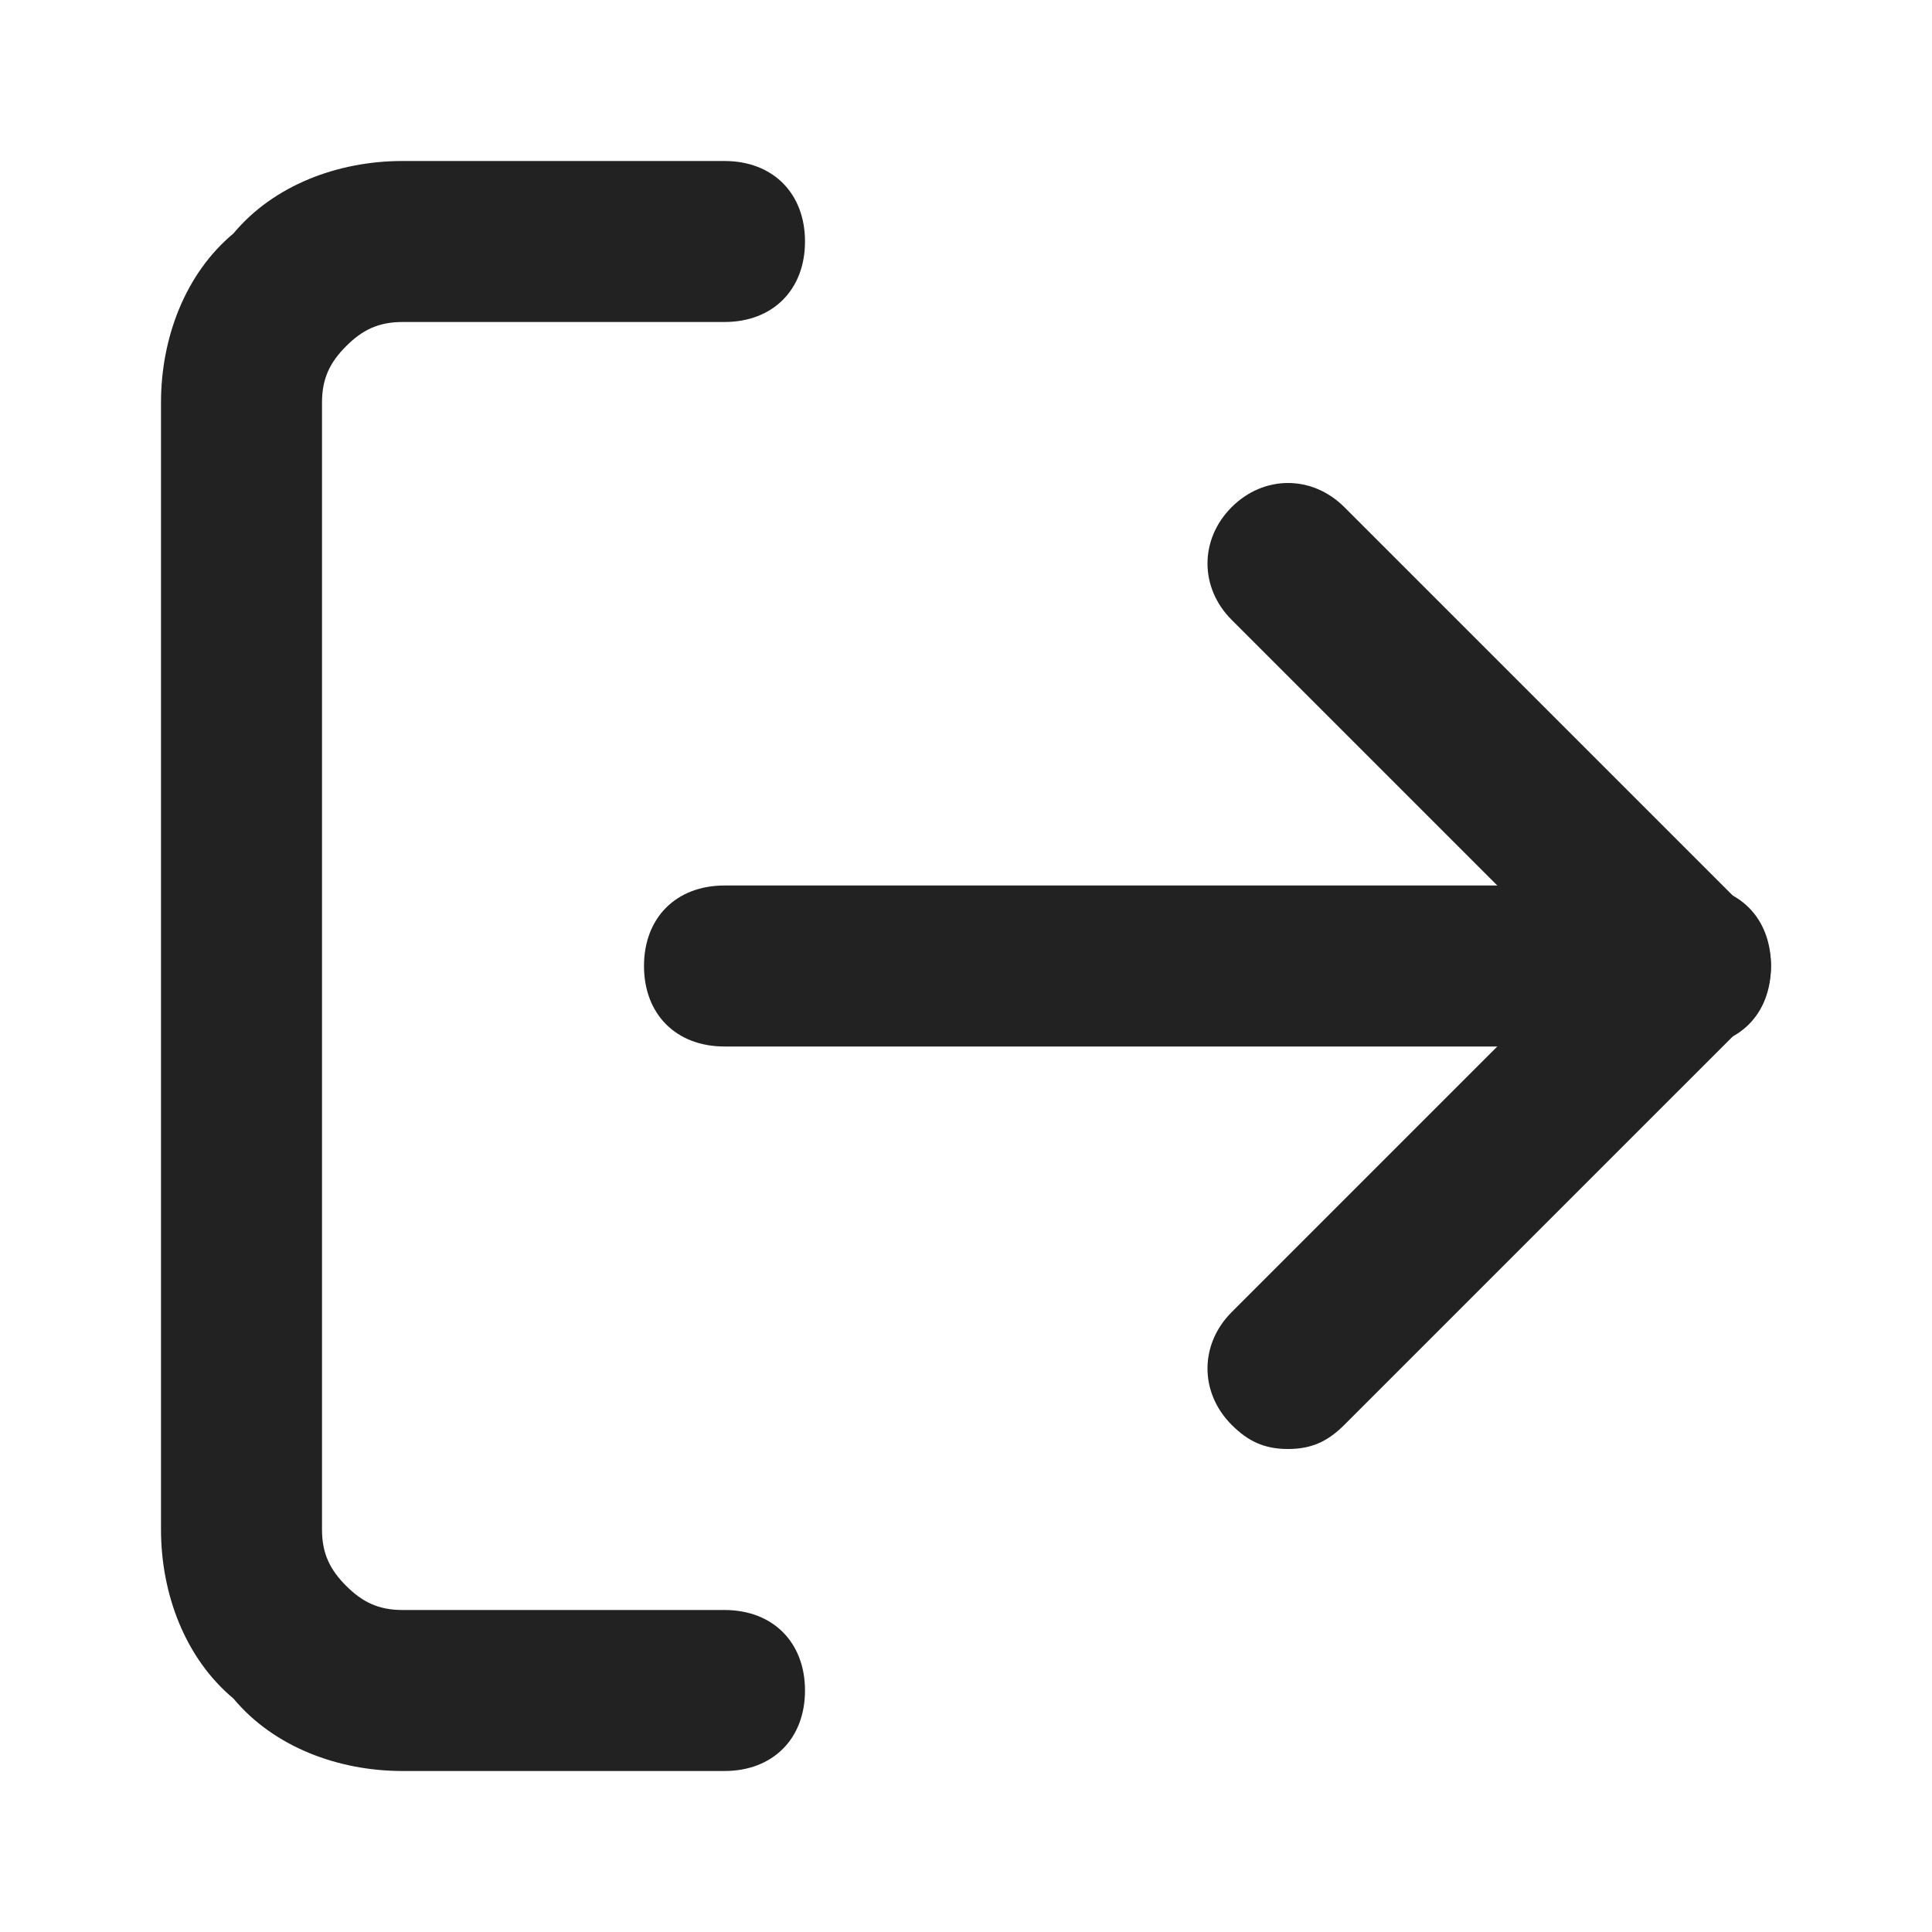
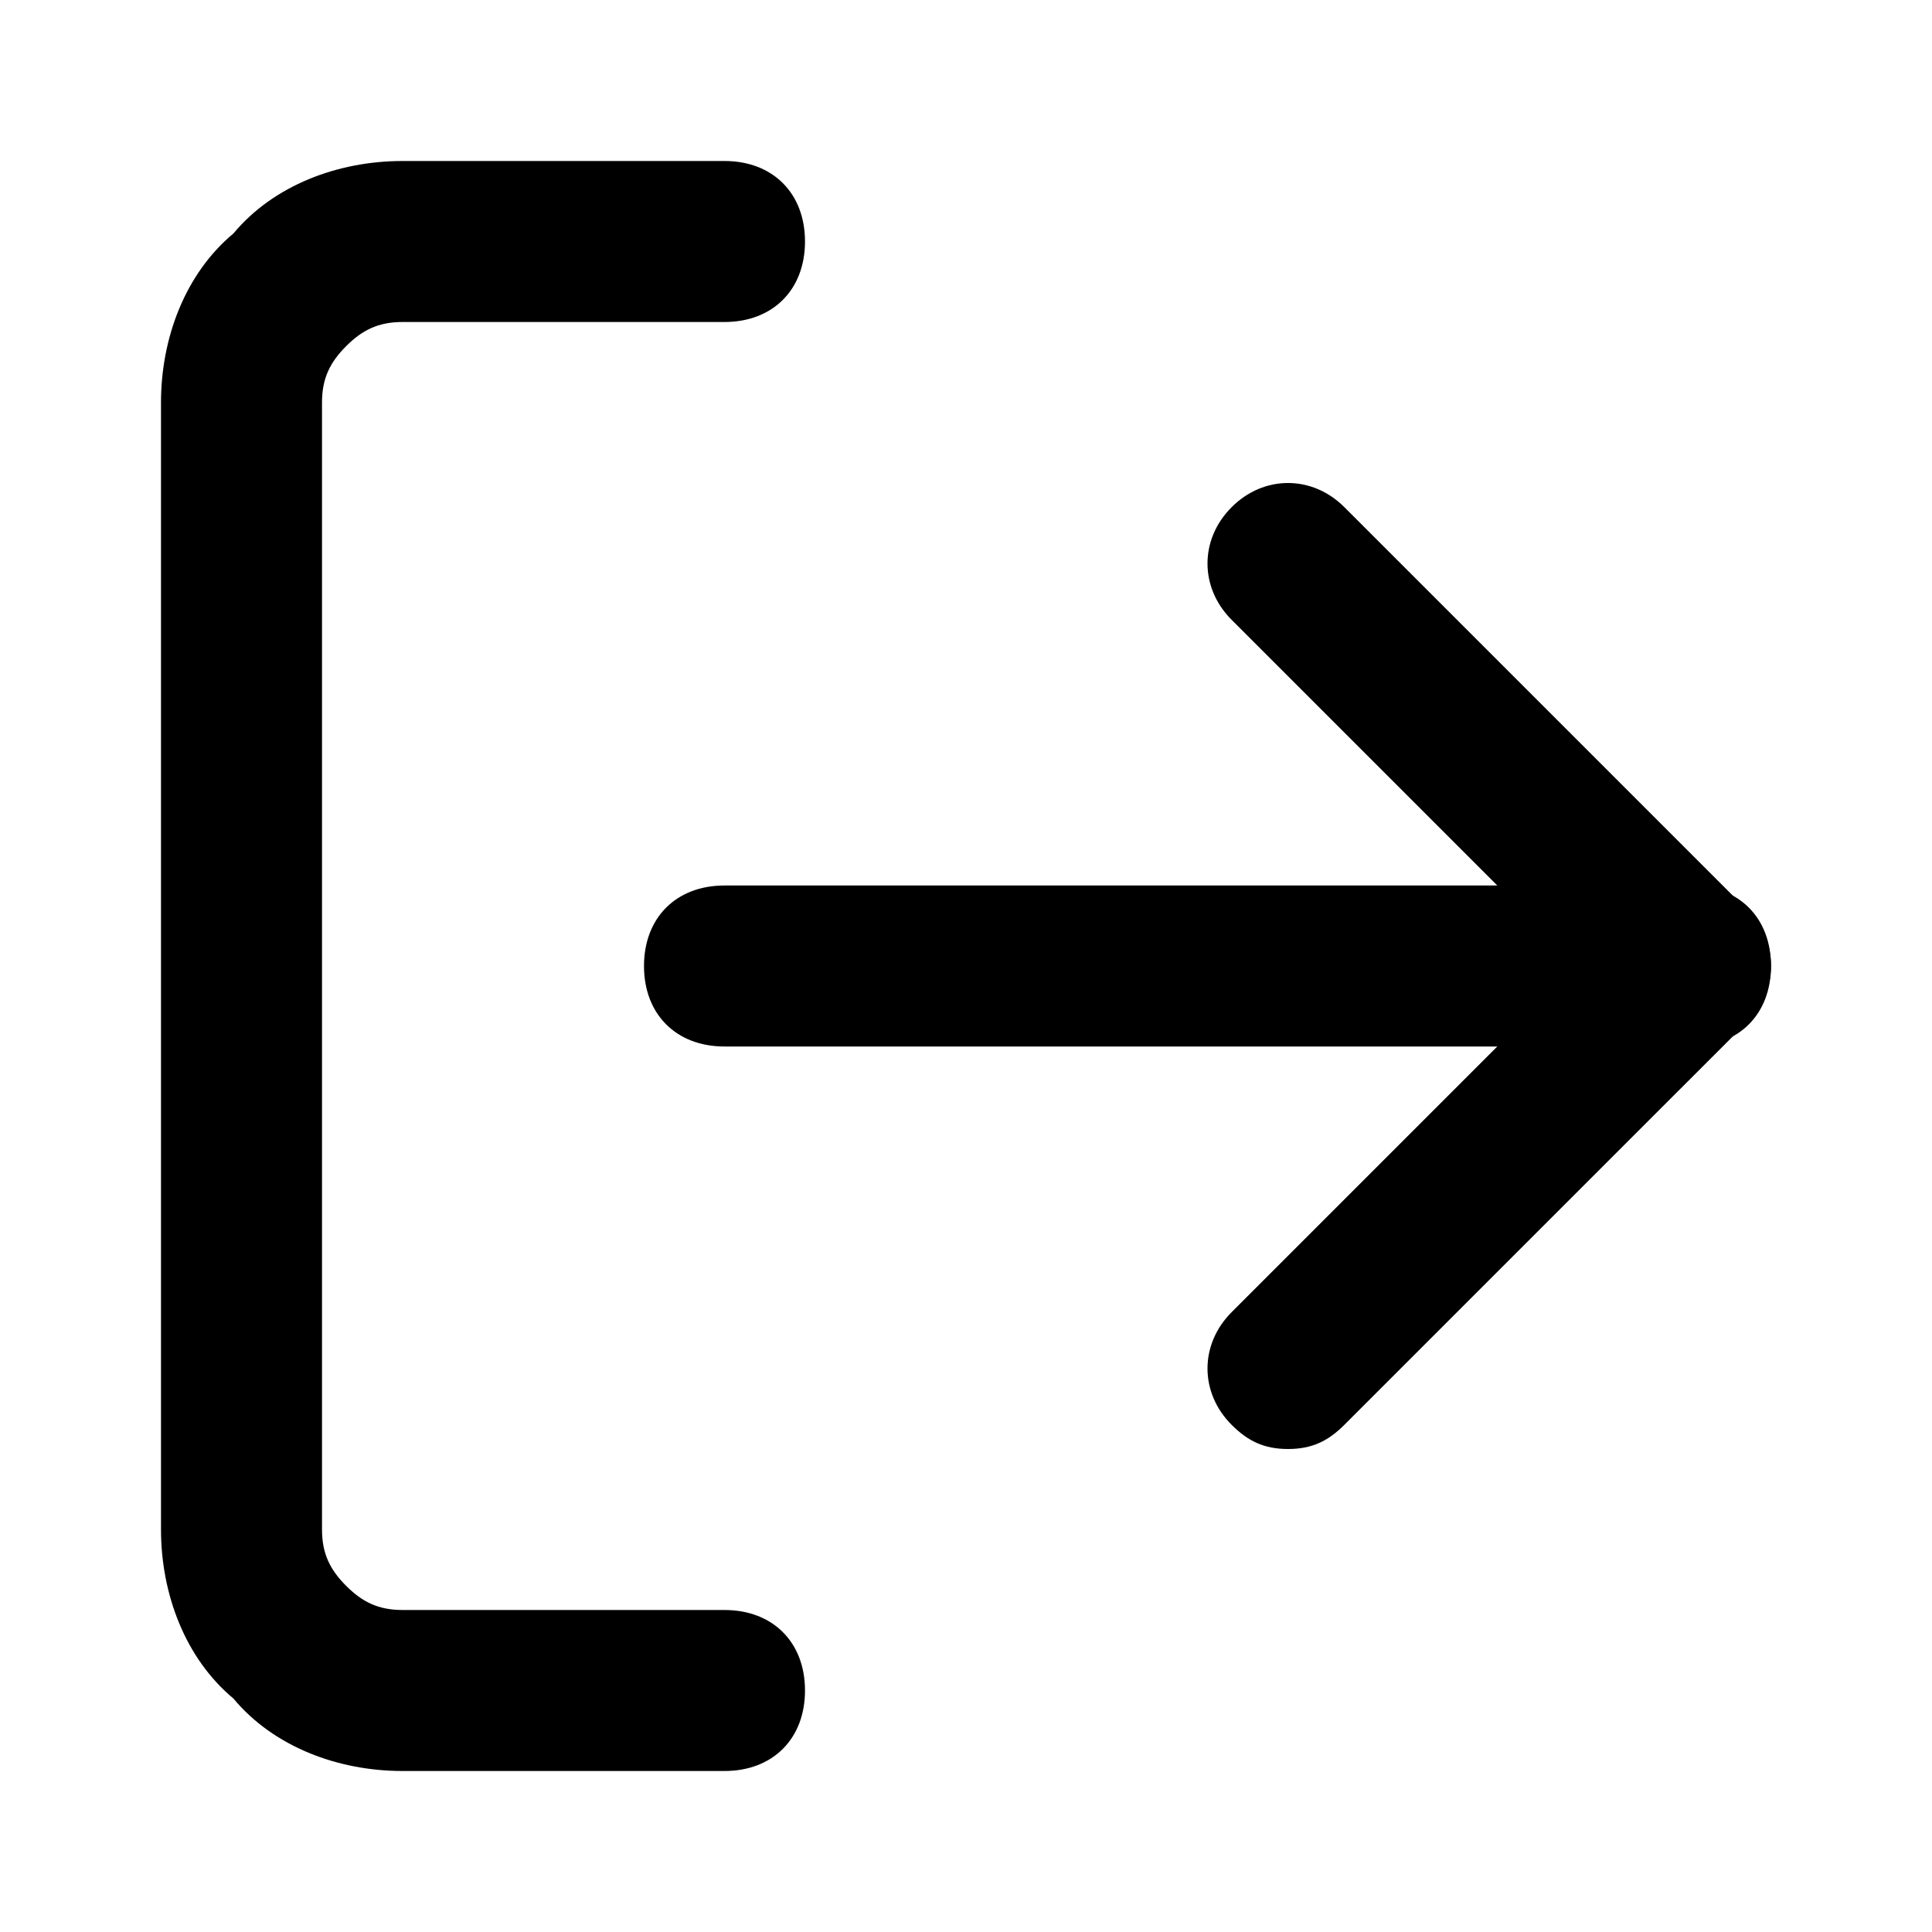
<svg xmlns="http://www.w3.org/2000/svg" version="1.1" id="레이어_1" x="0px" y="0px" viewBox="0 0 24 24" style="enable-background:new 0 0 24 24;" xml:space="preserve">
-   <style type="text/css">
- 	.st0{fill:#222222;}
- </style>
-   <path class="st0" d="M9,22H5c-0.8,0-1.6-0.3-2.1-0.9C2.3,20.6,2,19.8,2,19V5c0-0.8,0.3-1.6,0.9-2.1C3.4,2.3,4.2,2,5,2h4  c0.6,0,1,0.4,1,1S9.6,4,9,4H5C4.7,4,4.5,4.1,4.3,4.3C4.1,4.5,4,4.7,4,5v14c0,0.3,0.1,0.5,0.3,0.7C4.5,19.9,4.7,20,5,20h4  c0.6,0,1,0.4,1,1S9.6,22,9,22z" />
-   <path class="st0" d="M16,18c-0.3,0-0.5-0.1-0.7-0.3c-0.4-0.4-0.4-1,0-1.4l4.3-4.3l-4.3-4.3c-0.4-0.4-0.4-1,0-1.4s1-0.4,1.4,0l5,5  c0.4,0.4,0.4,1,0,1.4l-5,5C16.5,17.9,16.3,18,16,18z" />
-   <path class="st0" d="M21,13H9c-0.6,0-1-0.4-1-1s0.4-1,1-1h12c0.6,0,1,0.4,1,1S21.6,13,21,13z" />
+   <path d="M9,22H5c-0.8,0-1.6-0.3-2.1-0.9C2.3,20.6,2,19.8,2,19V5c0-0.8,0.3-1.6,0.9-2.1C3.4,2.3,4.2,2,5,2h4c0.6,0,1,0.4,1,1  S9.6,4,9,4H5C4.7,4,4.5,4.1,4.3,4.3C4.1,4.5,4,4.7,4,5v14c0,0.3,0.1,0.5,0.3,0.7C4.5,19.9,4.7,20,5,20h4c0.6,0,1,0.4,1,1  S9.6,22,9,22z" />
+   <path d="M16,18c-0.3,0-0.5-0.1-0.7-0.3c-0.4-0.4-0.4-1,0-1.4l4.3-4.3l-4.3-4.3c-0.4-0.4-0.4-1,0-1.4s1-0.4,1.4,0l5,5  c0.4,0.4,0.4,1,0,1.4l-5,5C16.5,17.9,16.3,18,16,18z" />
+   <path d="M21,13H9c-0.6,0-1-0.4-1-1s0.4-1,1-1h12c0.6,0,1,0.4,1,1S21.6,13,21,13z" />
</svg>
